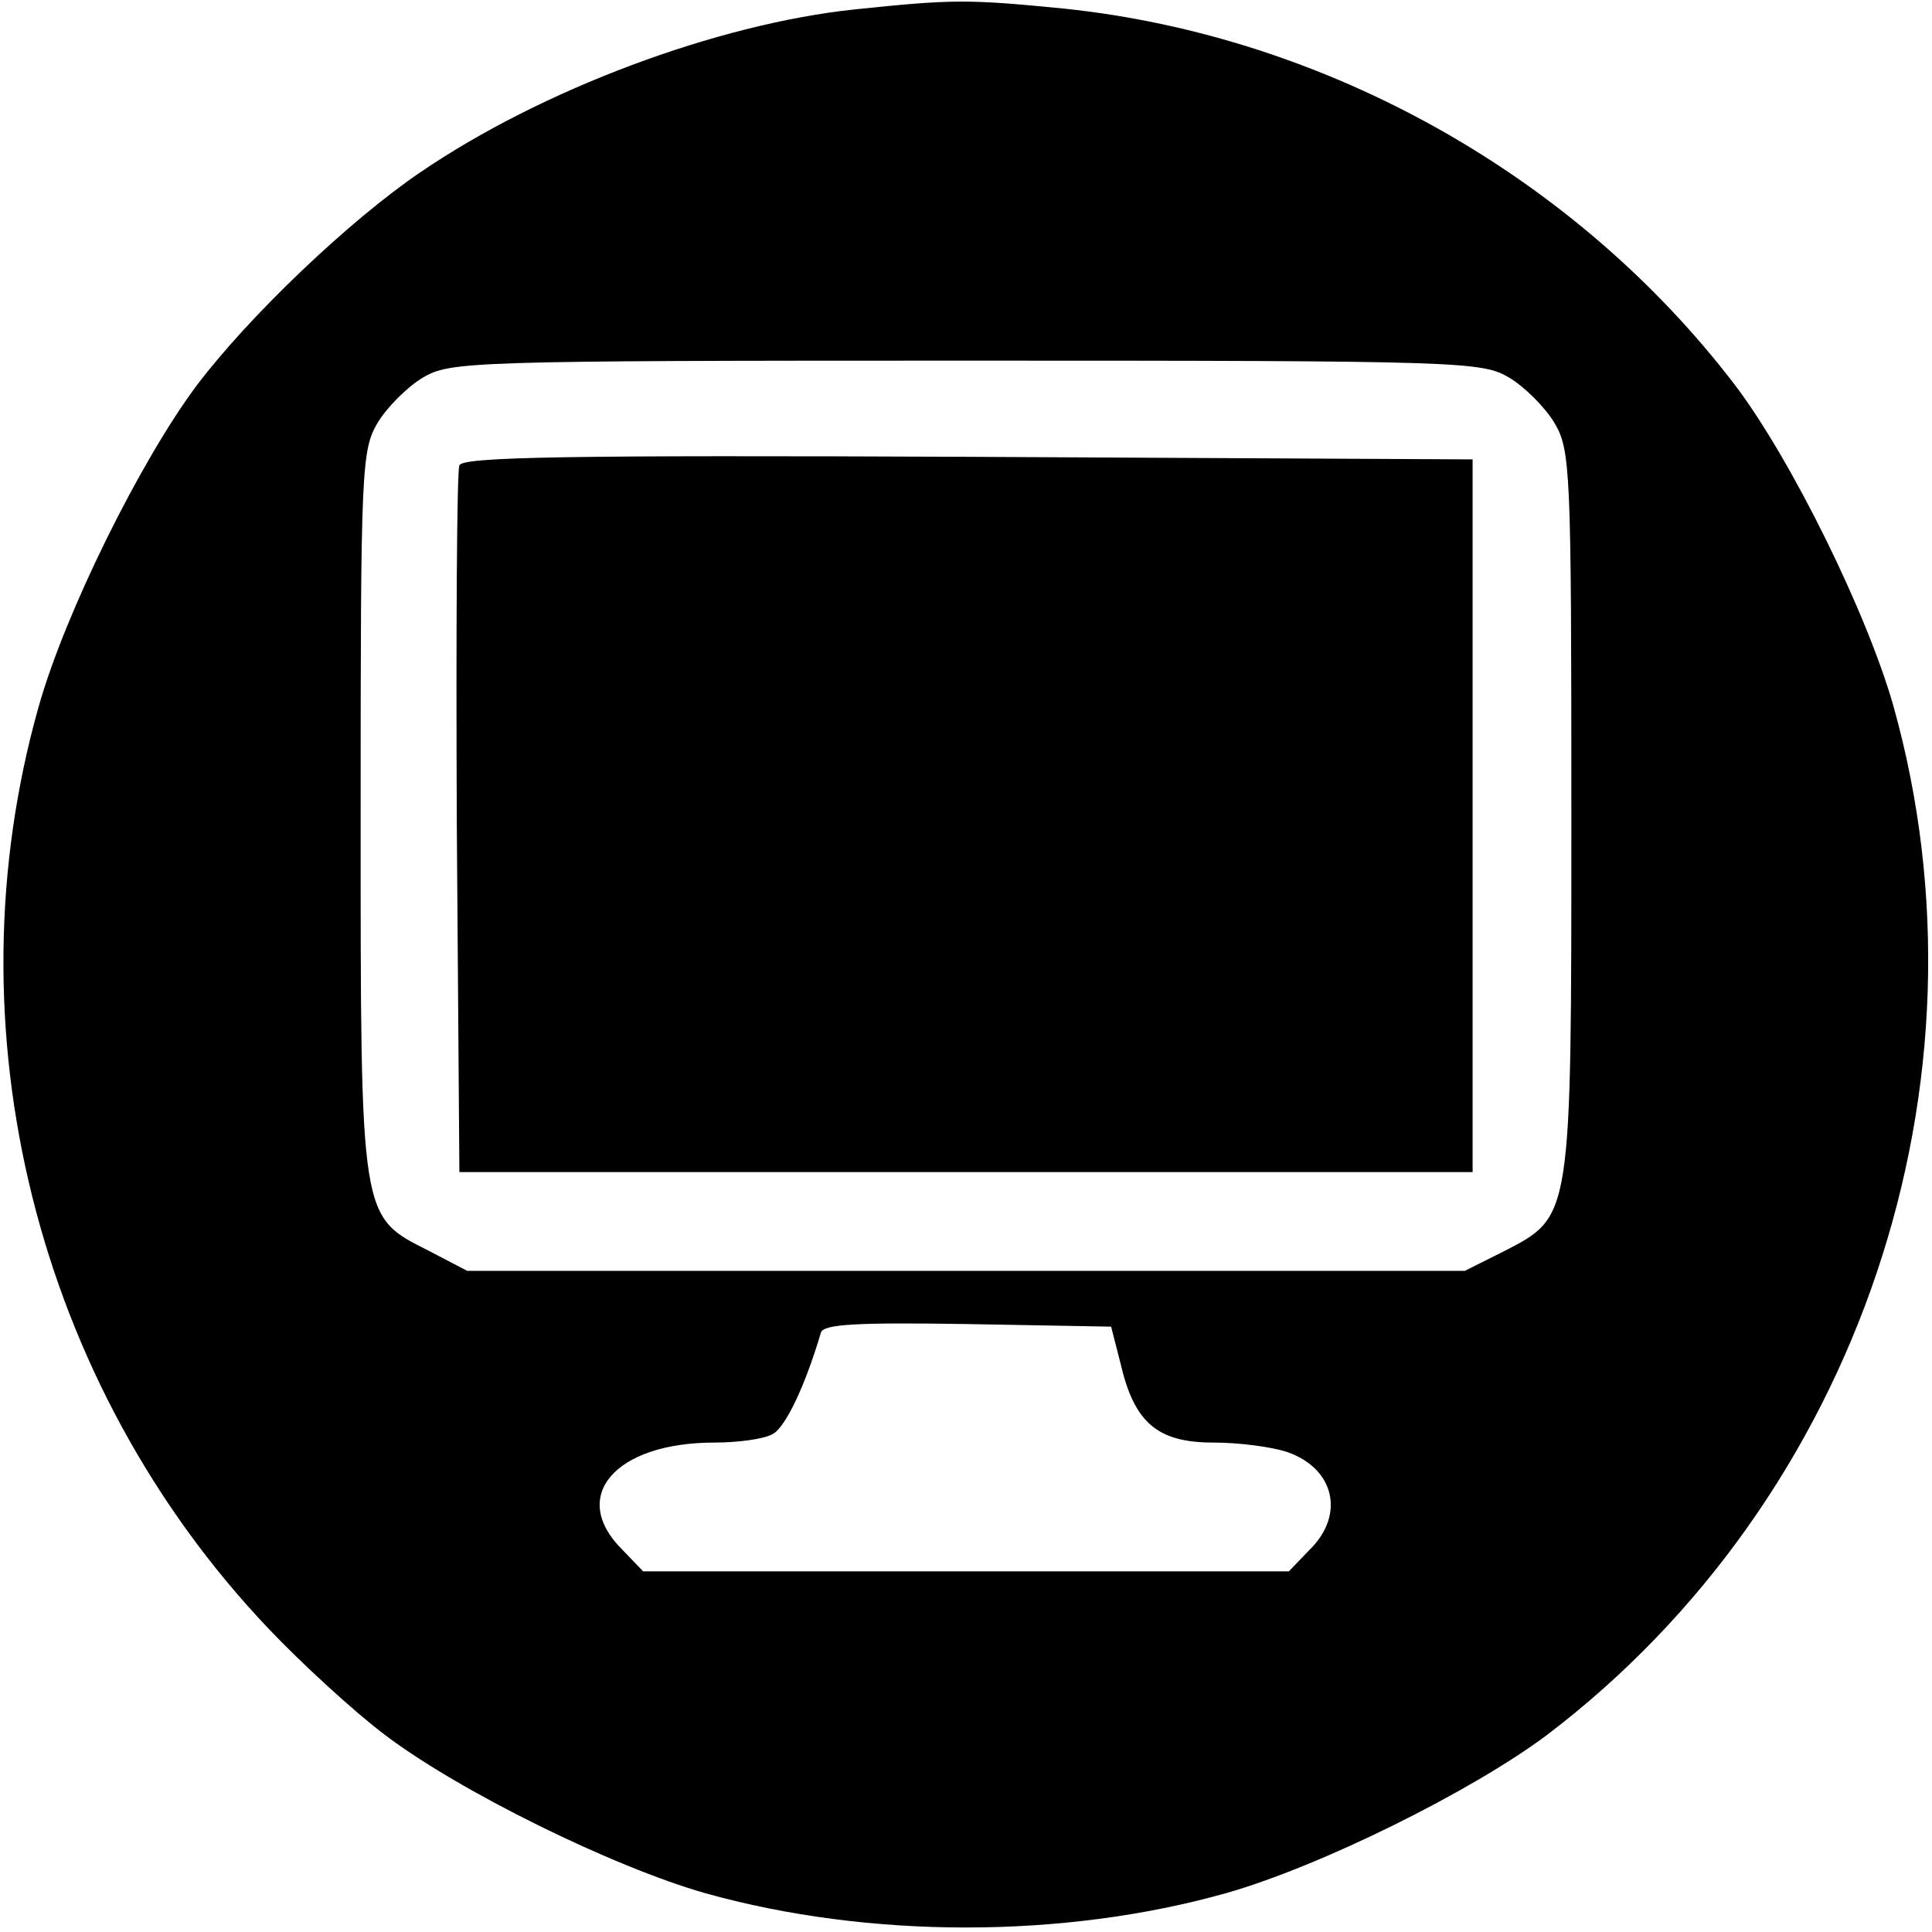
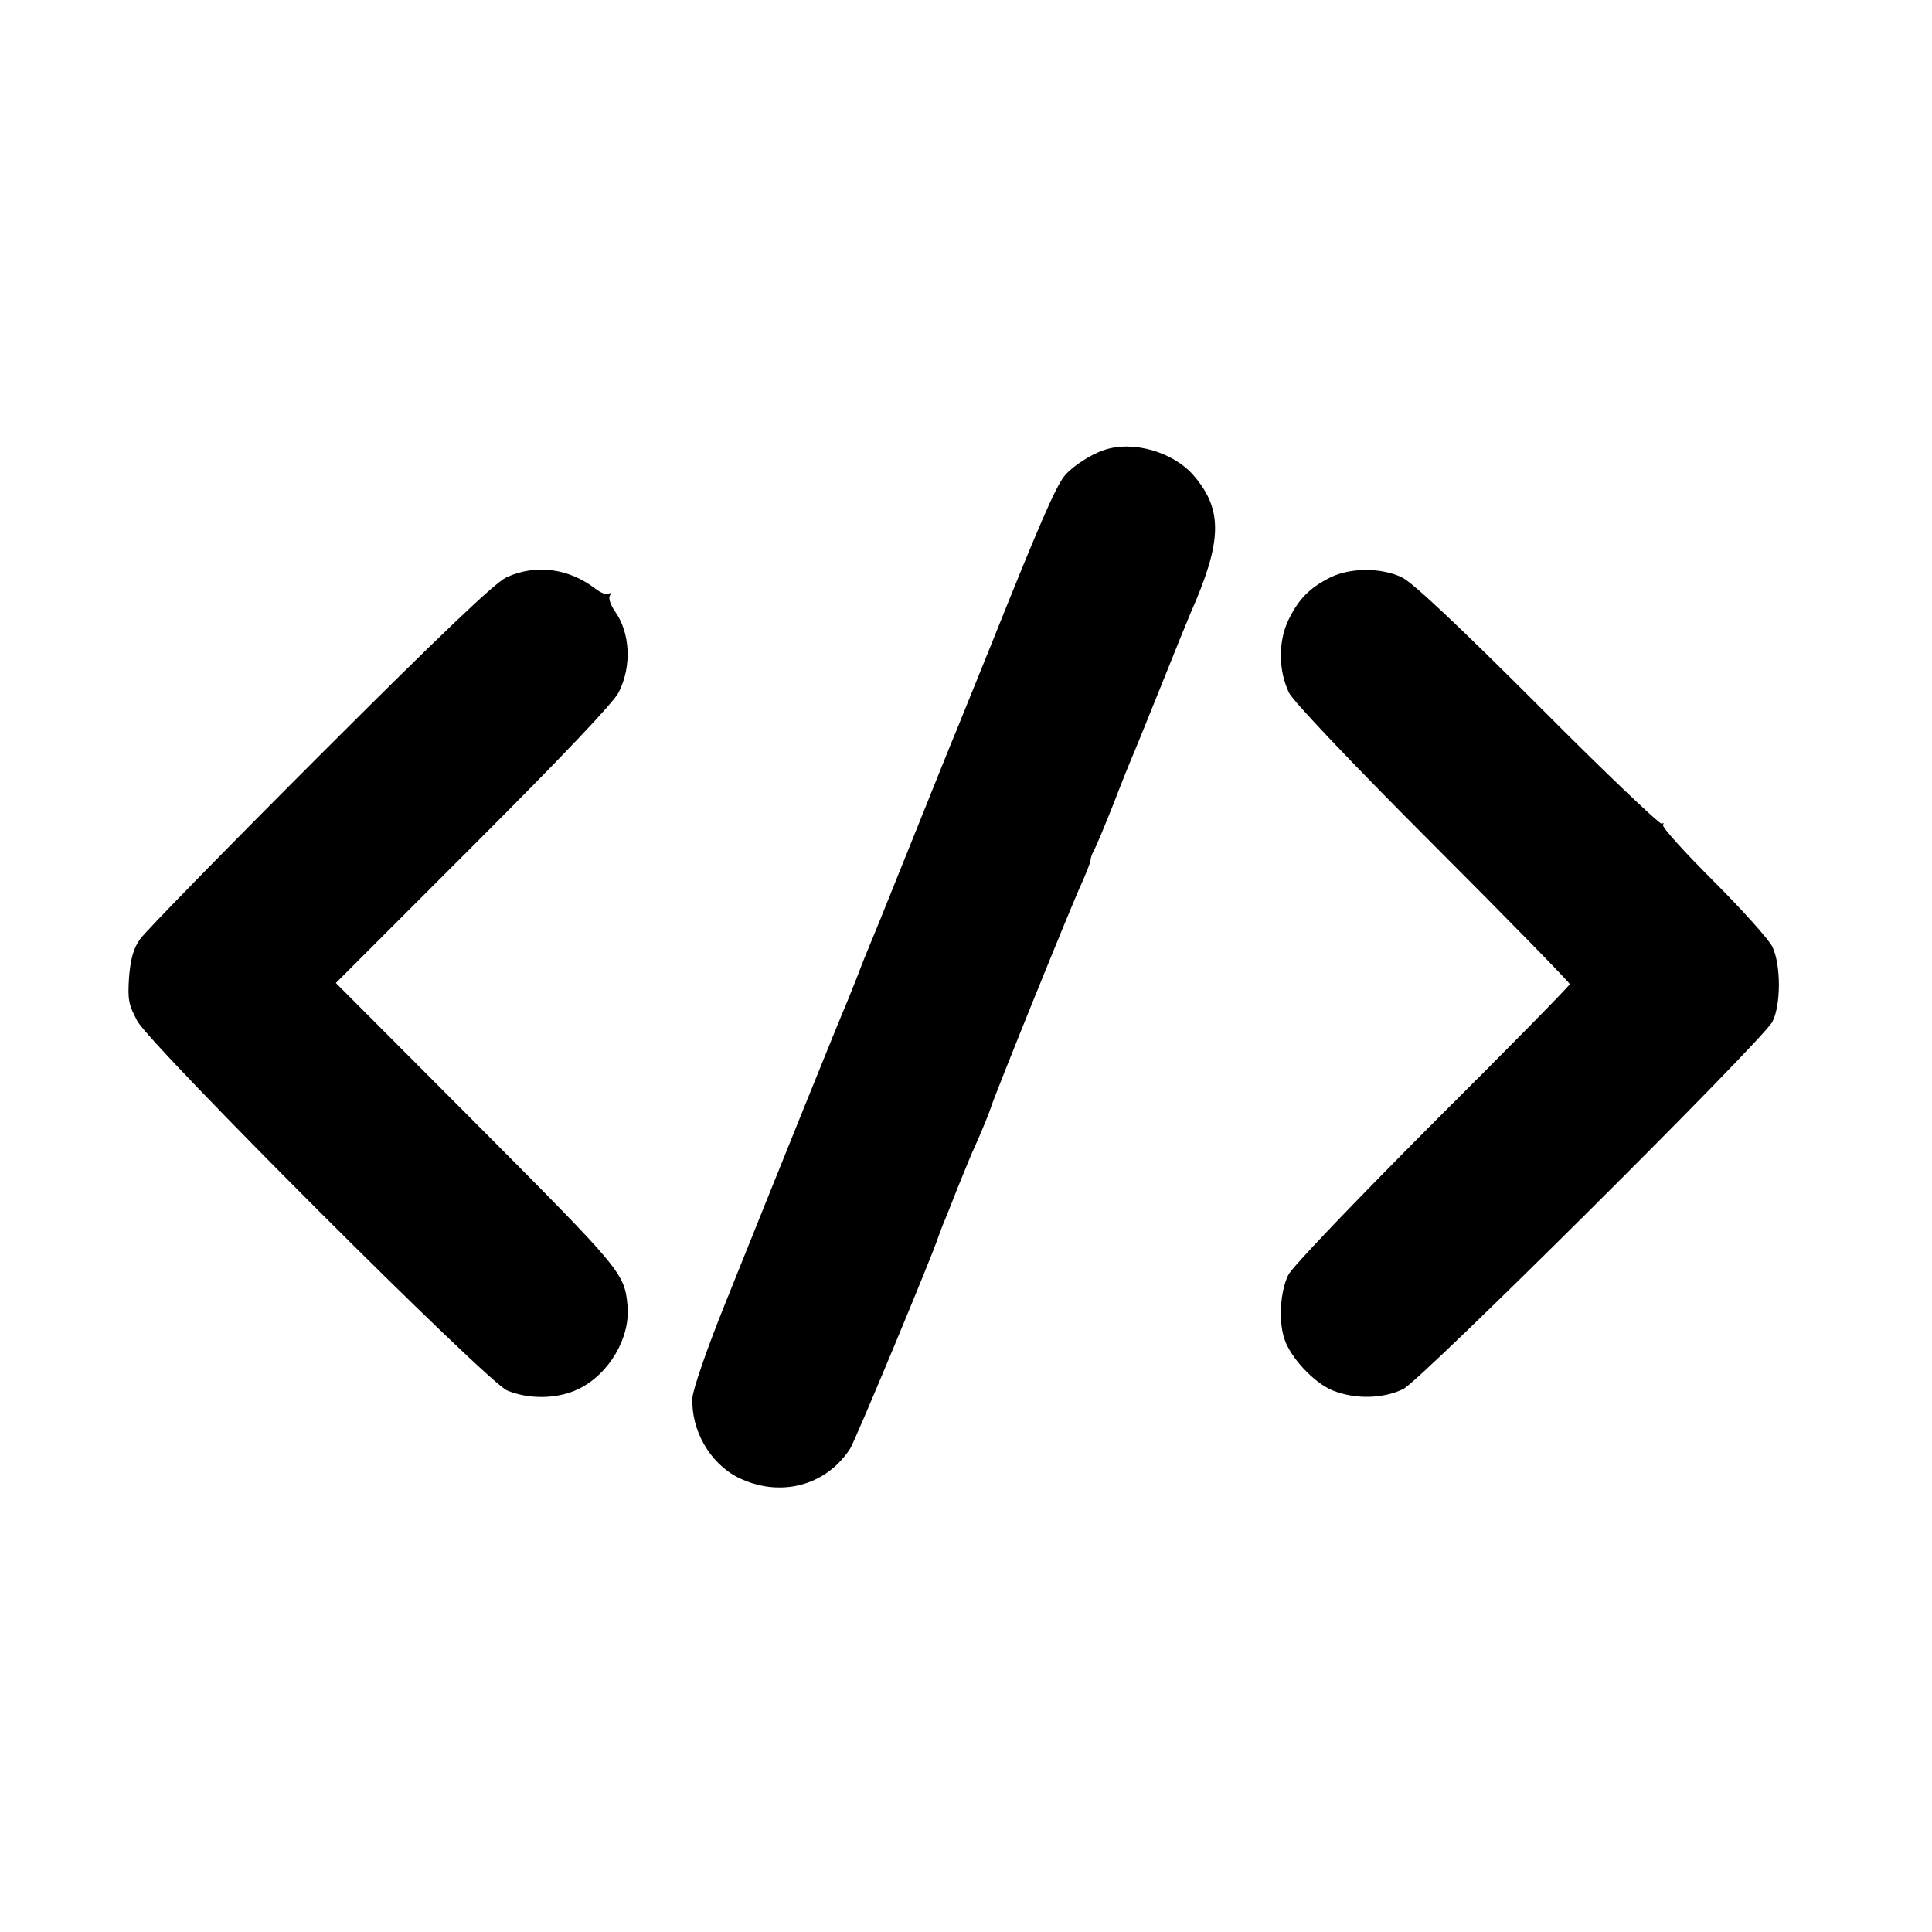
- <svg xmlns="http://www.w3.org/2000/svg" version="1.0" width="225pt" height="225pt" viewBox="0 0 225 225" preserveAspectRatio="xMidYMid meet">
-   <g transform="translate(0,225) scale(0.1,-0.1)" fill="#000000" stroke="none">
-     <path d="M995 2239 c-160 -17 -364 -93 -506 -190 -81 -55 -198 -166 -260 -248 -65 -87 -153 -264 -184 -374 -106 -375 -3 -789 268 -1074 39 -41 100 -97 136 -124 86 -65 264 -153 373 -184 190 -53 416 -53 605 0 110 31 287 119 374 184 364 276 527 761 404 1199 -31 109 -119 287 -184 373 -186 244 -476 407 -782 439 -112 11 -129 11 -244 -1z m763 -429 c18 -11 41 -34 52 -52 19 -32 20 -52 20 -453 0 -479 1 -471 -80 -513 l-44 -22 -581 0 -581 0 -44 23 c-81 41 -80 33 -80 512 0 401 1 421 20 453 11 18 34 41 52 52 32 19 52 20 633 20 581 0 601 -1 633 -20z m-453 -1148 c16 -69 43 -92 108 -92 30 0 68 -5 86 -11 55 -19 68 -73 26 -114 l-24 -25 -376 0 -376 0 -24 25 c-63 62 -9 125 107 125 27 0 58 4 68 10 15 8 38 57 56 118 3 10 42 12 171 10 l167 -3 11 -43z" />
-     <path d="M535 1708 c-3 -7 -4 -195 -3 -418 l3 -405 590 0 590 0 0 415 0 415 -588 3 c-465 2 -589 0 -592 -10z" />
+ <svg xmlns="http://www.w3.org/2000/svg" version="1.0" width="512pt" height="512pt" viewBox="0 0 512 512" preserveAspectRatio="xMidYMid meet">
+   <g transform="translate(0,512) scale(0.1,-0.1)" fill="#000000" stroke="none">
+     <path d="M2925 3927 c-34 -11 -83 -43 -103 -67 -24 -28 -70 -135 -202 -465 -40 -99 -78 -193 -85 -210 -7 -16 -54 -133 -105 -260 -51 -126 -103 -257 -117 -290 -14 -33 -32 -78 -40 -100 -9 -22 -21 -53 -28 -70 -14 -31 -185 -455 -325 -804 -48 -119 -83 -222 -85 -245 -4 -86 46 -173 120 -211 110 -55 233 -24 298 76 13 20 217 510 231 554 2 6 8 21 13 35 6 14 25 61 42 105 18 44 38 94 46 110 17 38 37 87 41 100 5 21 216 542 240 593 13 29 24 57 24 62 0 6 4 18 10 28 5 9 28 64 51 122 22 58 47 119 54 135 7 17 41 100 75 185 34 85 68 169 75 185 84 190 86 273 10 363 -54 64 -163 96 -240 69z" />
+     <path d="M1342 3590 c-30 -14 -169 -146 -495 -472 -249 -249 -463 -468 -476 -487 -17 -24 -25 -51 -29 -101 -4 -60 -1 -73 22 -116 37 -67 927 -957 980 -979 58 -24 134 -23 189 4 81 39 138 136 130 221 -8 86 -15 94 -399 480 l-374 375 365 365 c234 234 373 380 385 406 35 70 30 158 -11 215 -11 16 -17 34 -13 40 4 7 3 9 -3 6 -6 -4 -21 2 -34 12 -71 55 -159 67 -237 31z" />
+     <path d="M3526 3590 c-56 -28 -85 -58 -112 -114 -27 -58 -26 -133 2 -192 11 -22 163 -183 381 -401 200 -200 363 -367 363 -371 0 -4 -164 -171 -365 -371 -207 -208 -372 -380 -381 -400 -21 -43 -26 -119 -11 -167 15 -50 79 -119 129 -139 60 -24 134 -22 187 4 50 26 950 922 978 973 23 45 23 151 0 199 -10 20 -80 98 -157 175 -76 76 -136 142 -133 148 3 5 2 6 -3 3 -5 -3 -153 138 -328 314 -209 209 -333 326 -361 339 -54 26 -136 26 -189 0z" />
  </g>
</svg>
